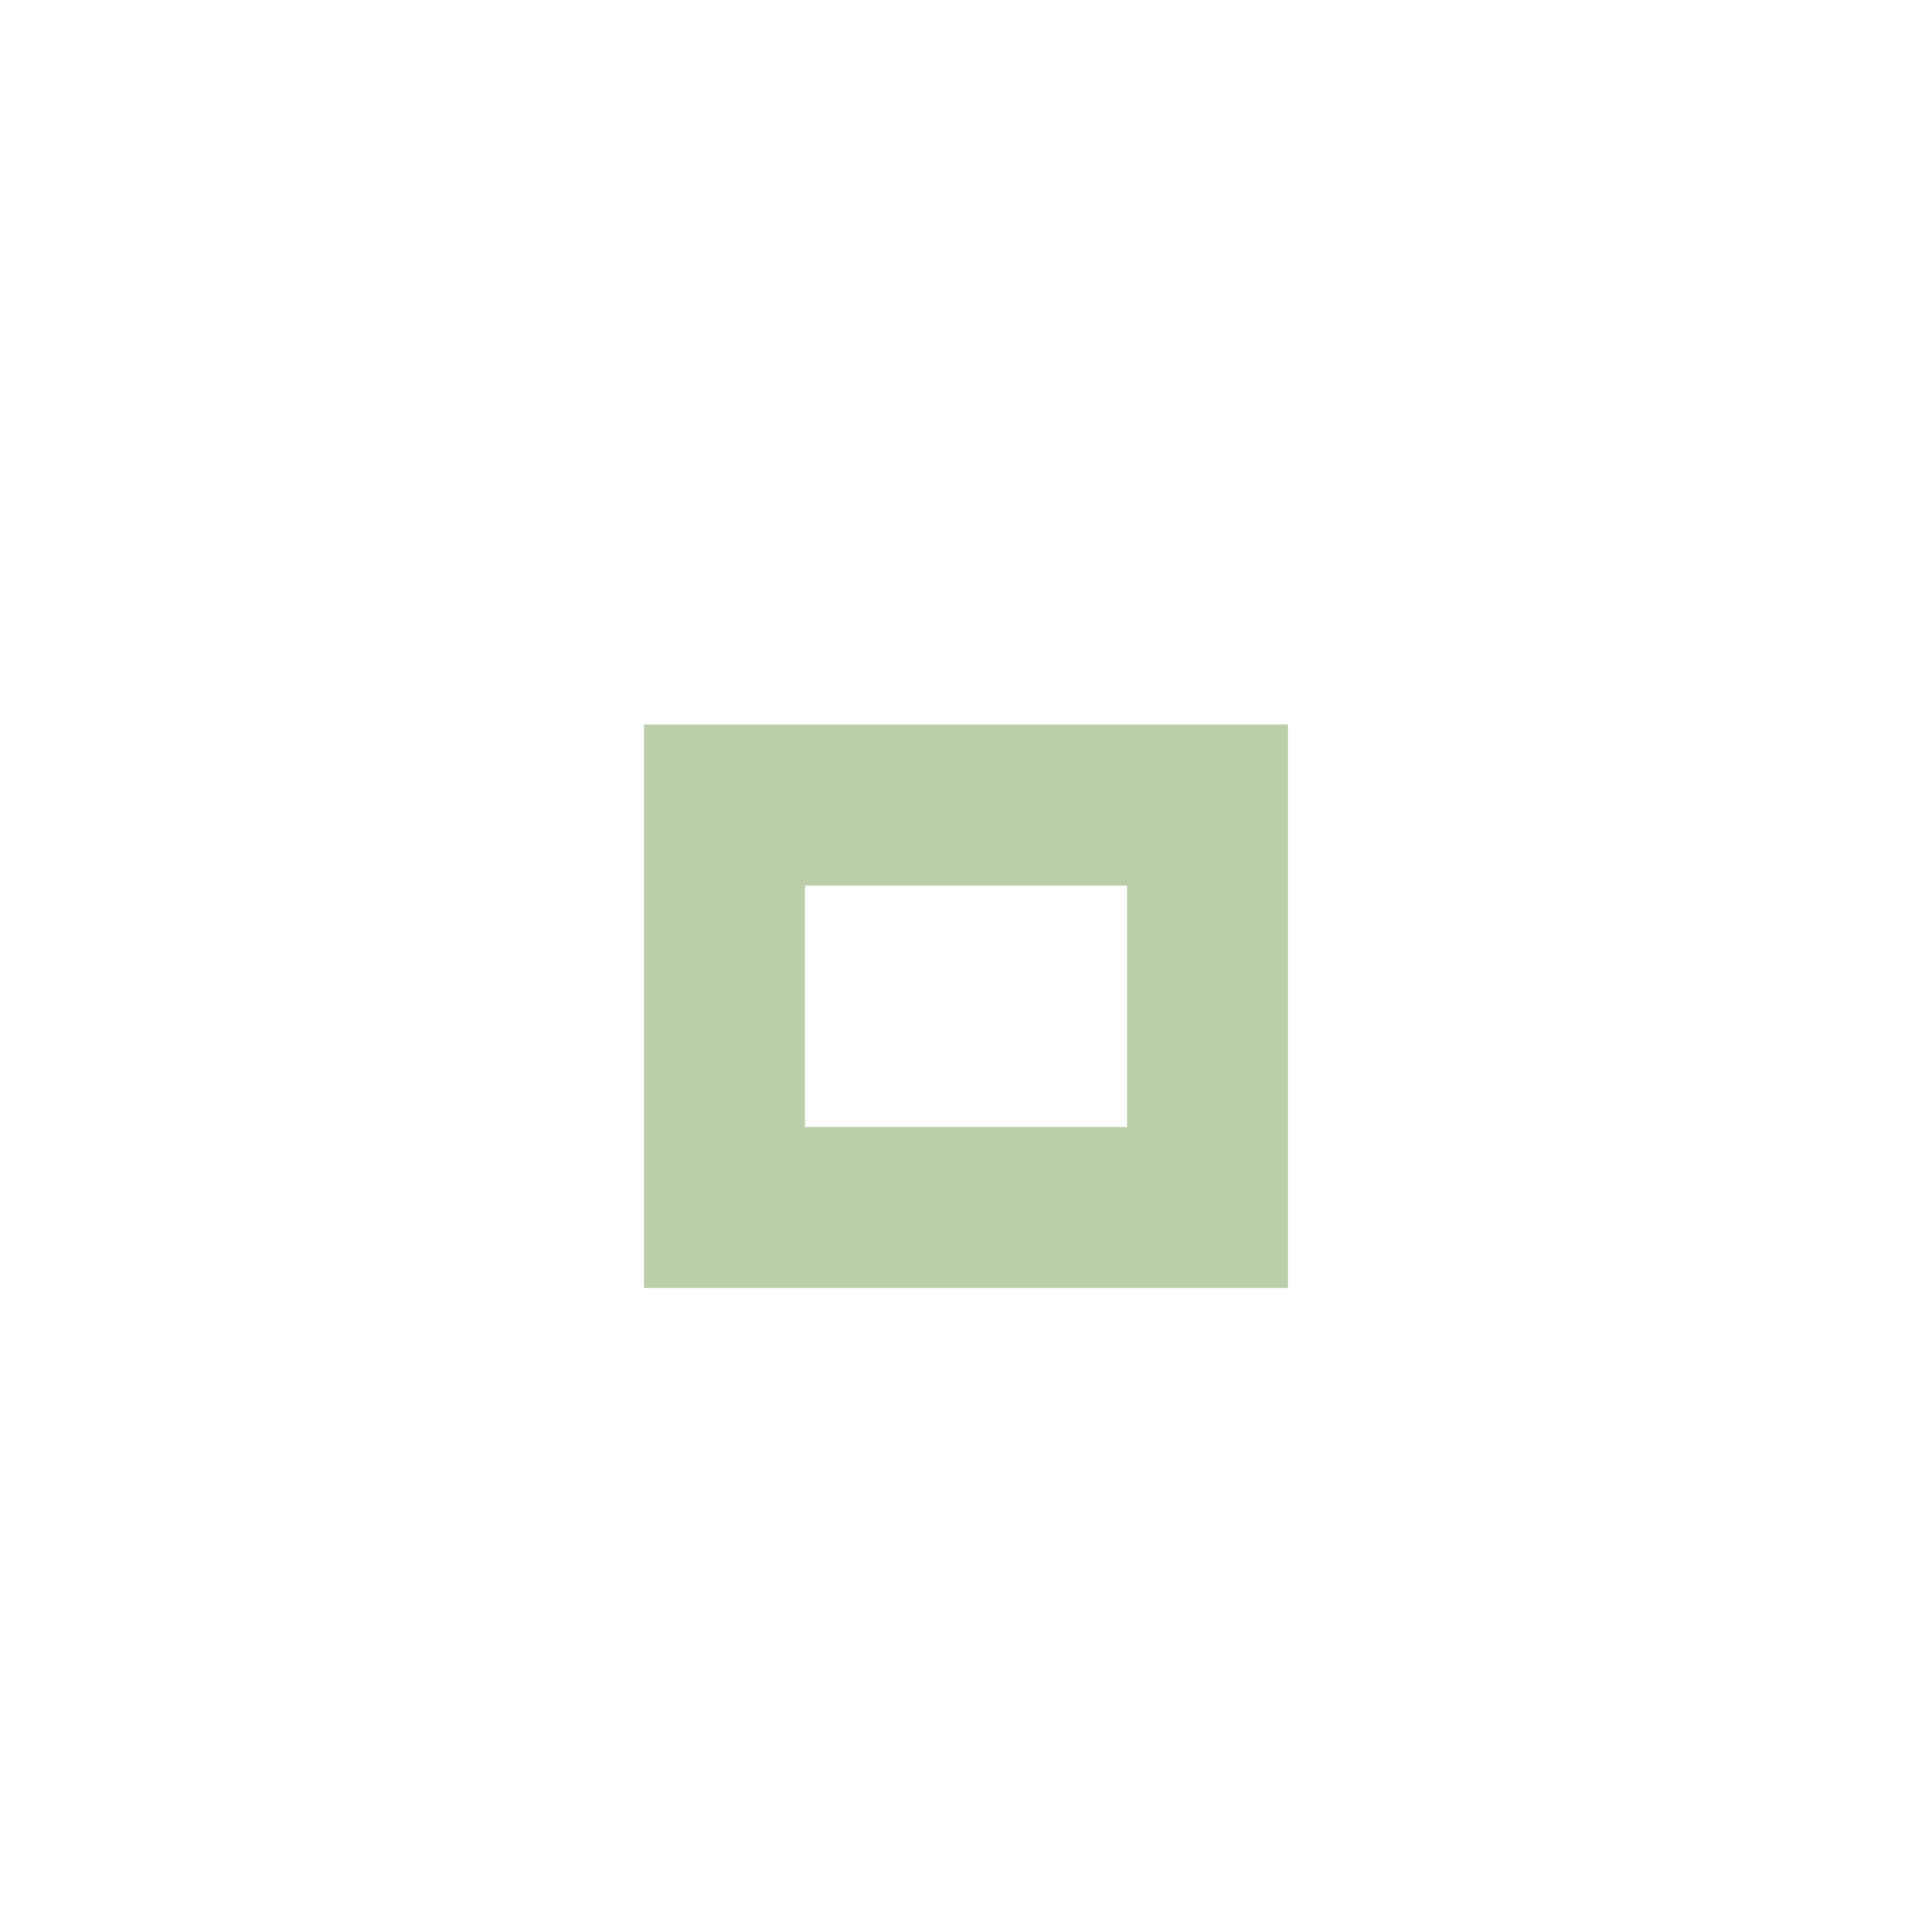
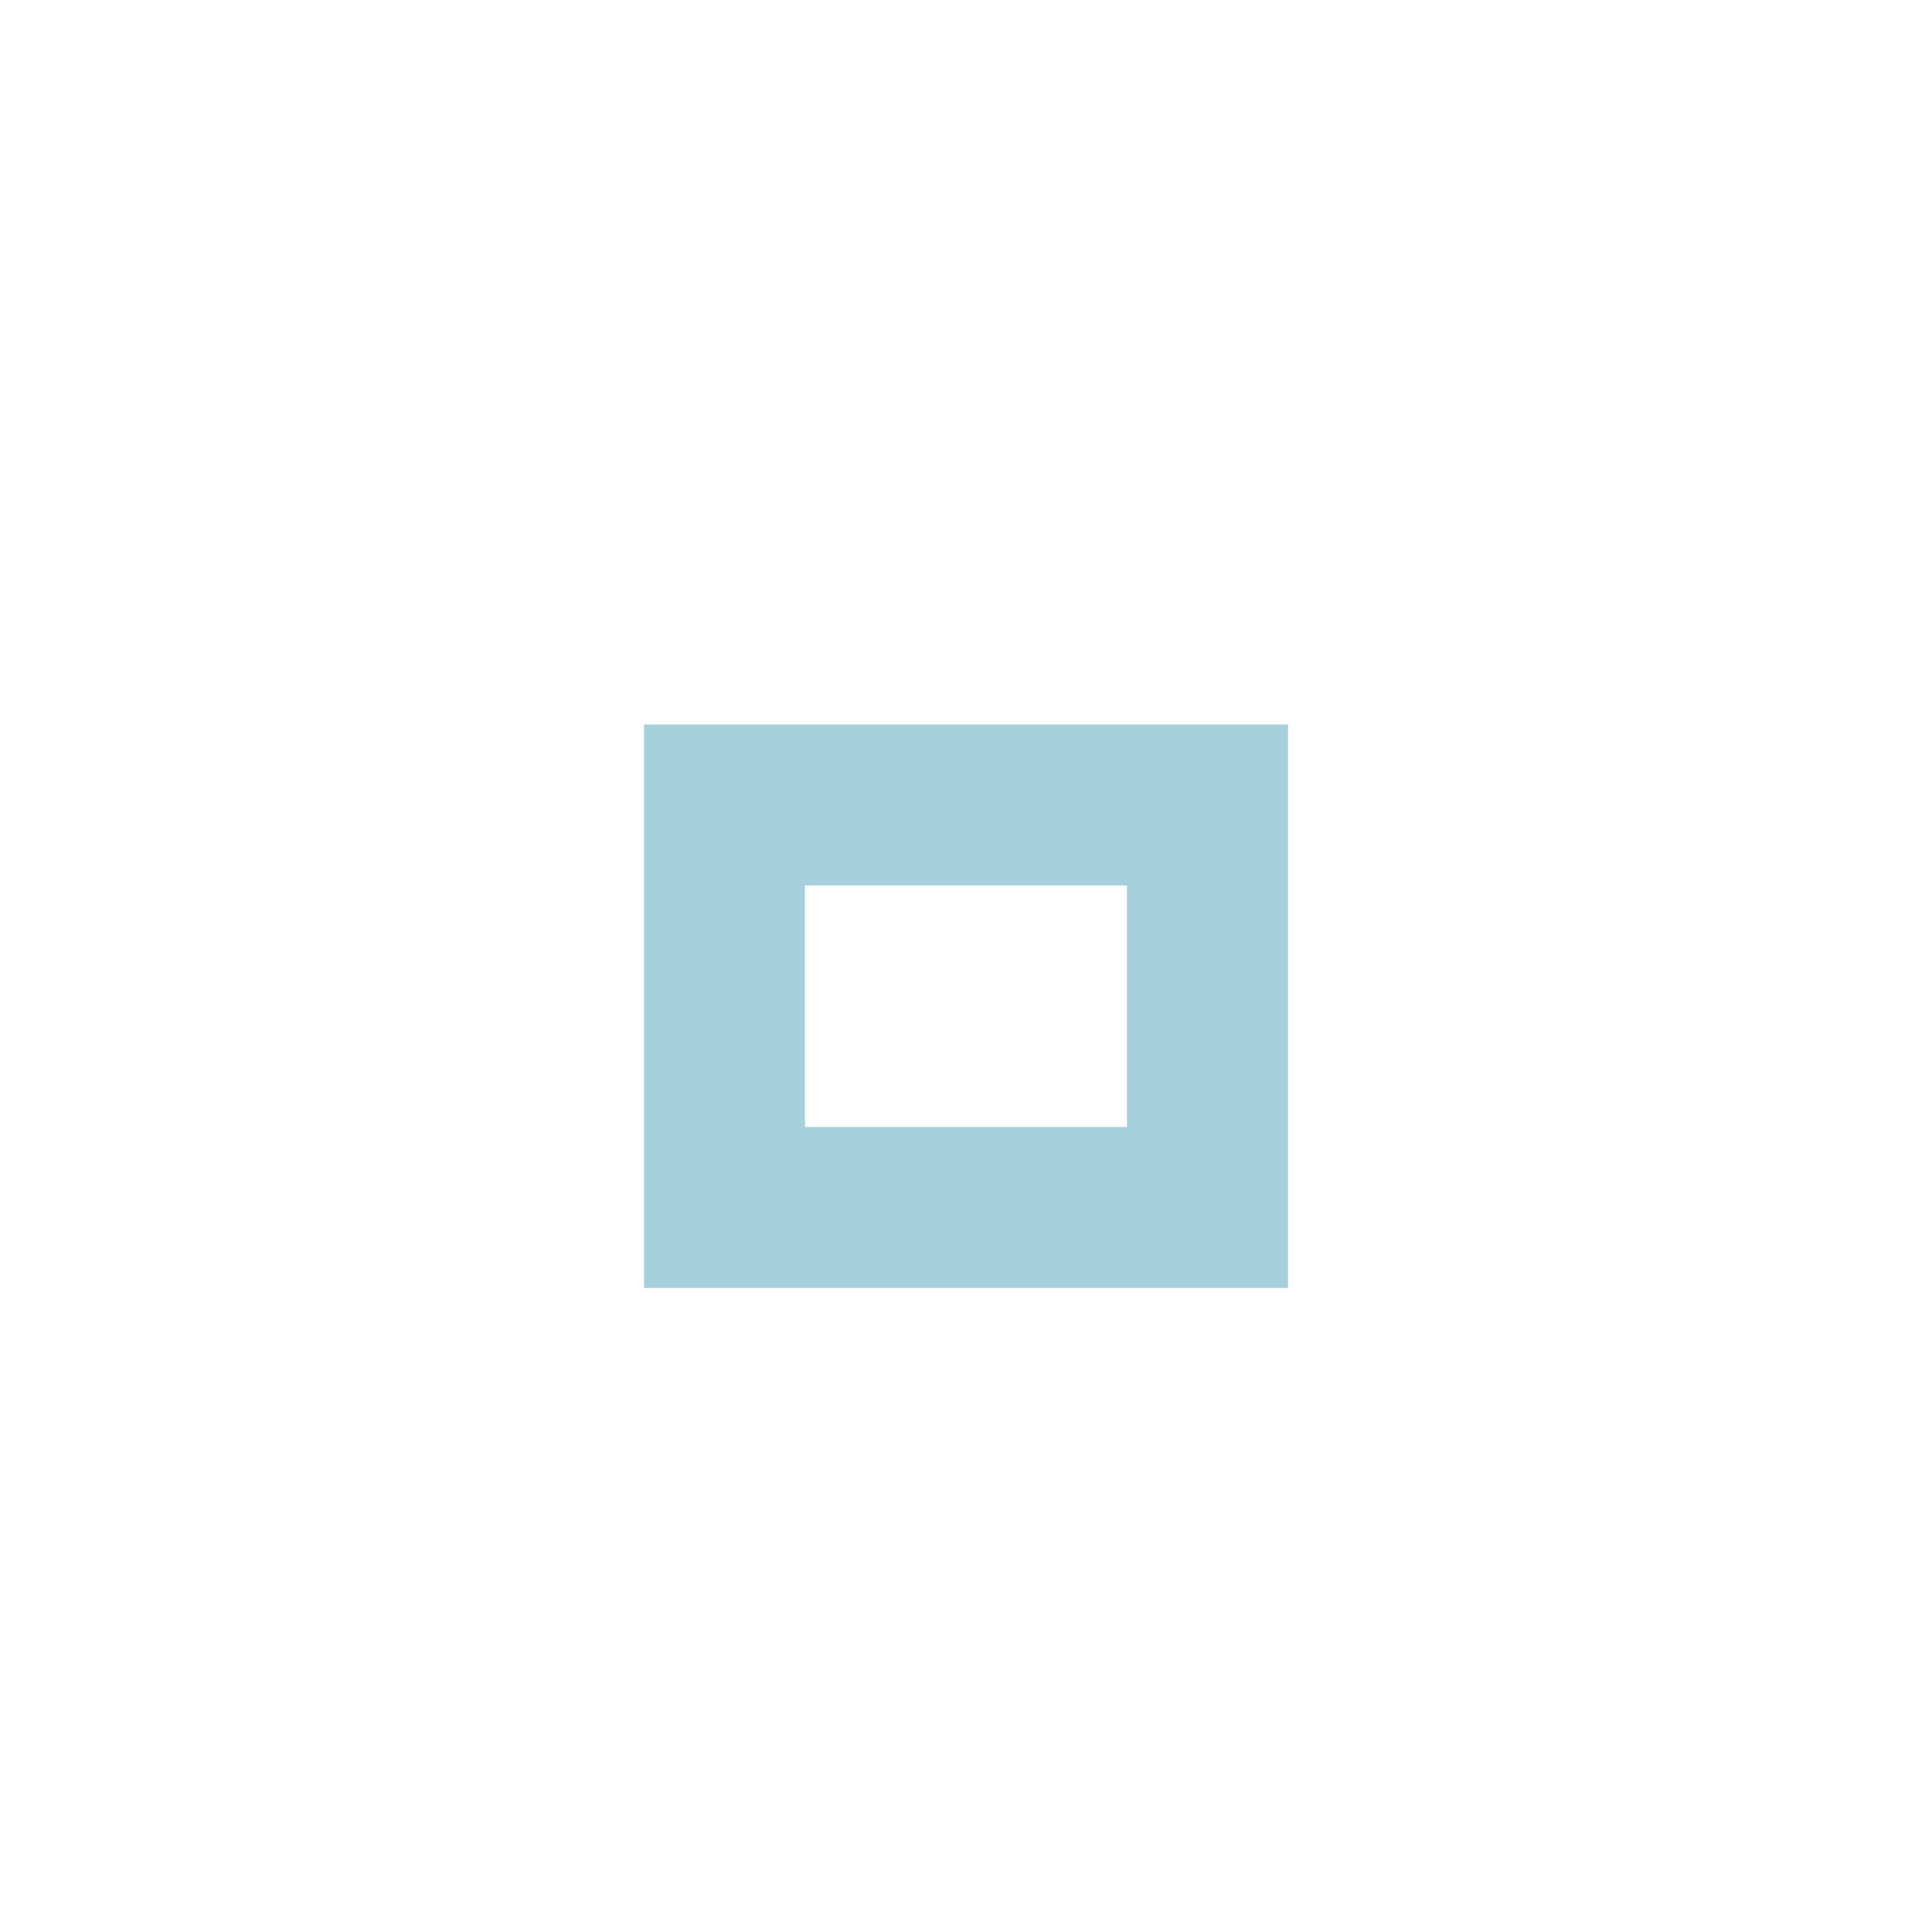
<svg xmlns="http://www.w3.org/2000/svg" version="1.1" x="0px" y="0px" width="24px" height="24px" viewBox="0 0 24 24">
-   <path fill="#a4be8c" opacity="0.75" d="M14,14h-4v-3h4V14z M16,9H8v7h8V9z" />
+   <path fill="#88c0d0" opacity="0.75" d="M14,14h-4v-3h4V14z M16,9H8v7h8V9z" />
</svg>
